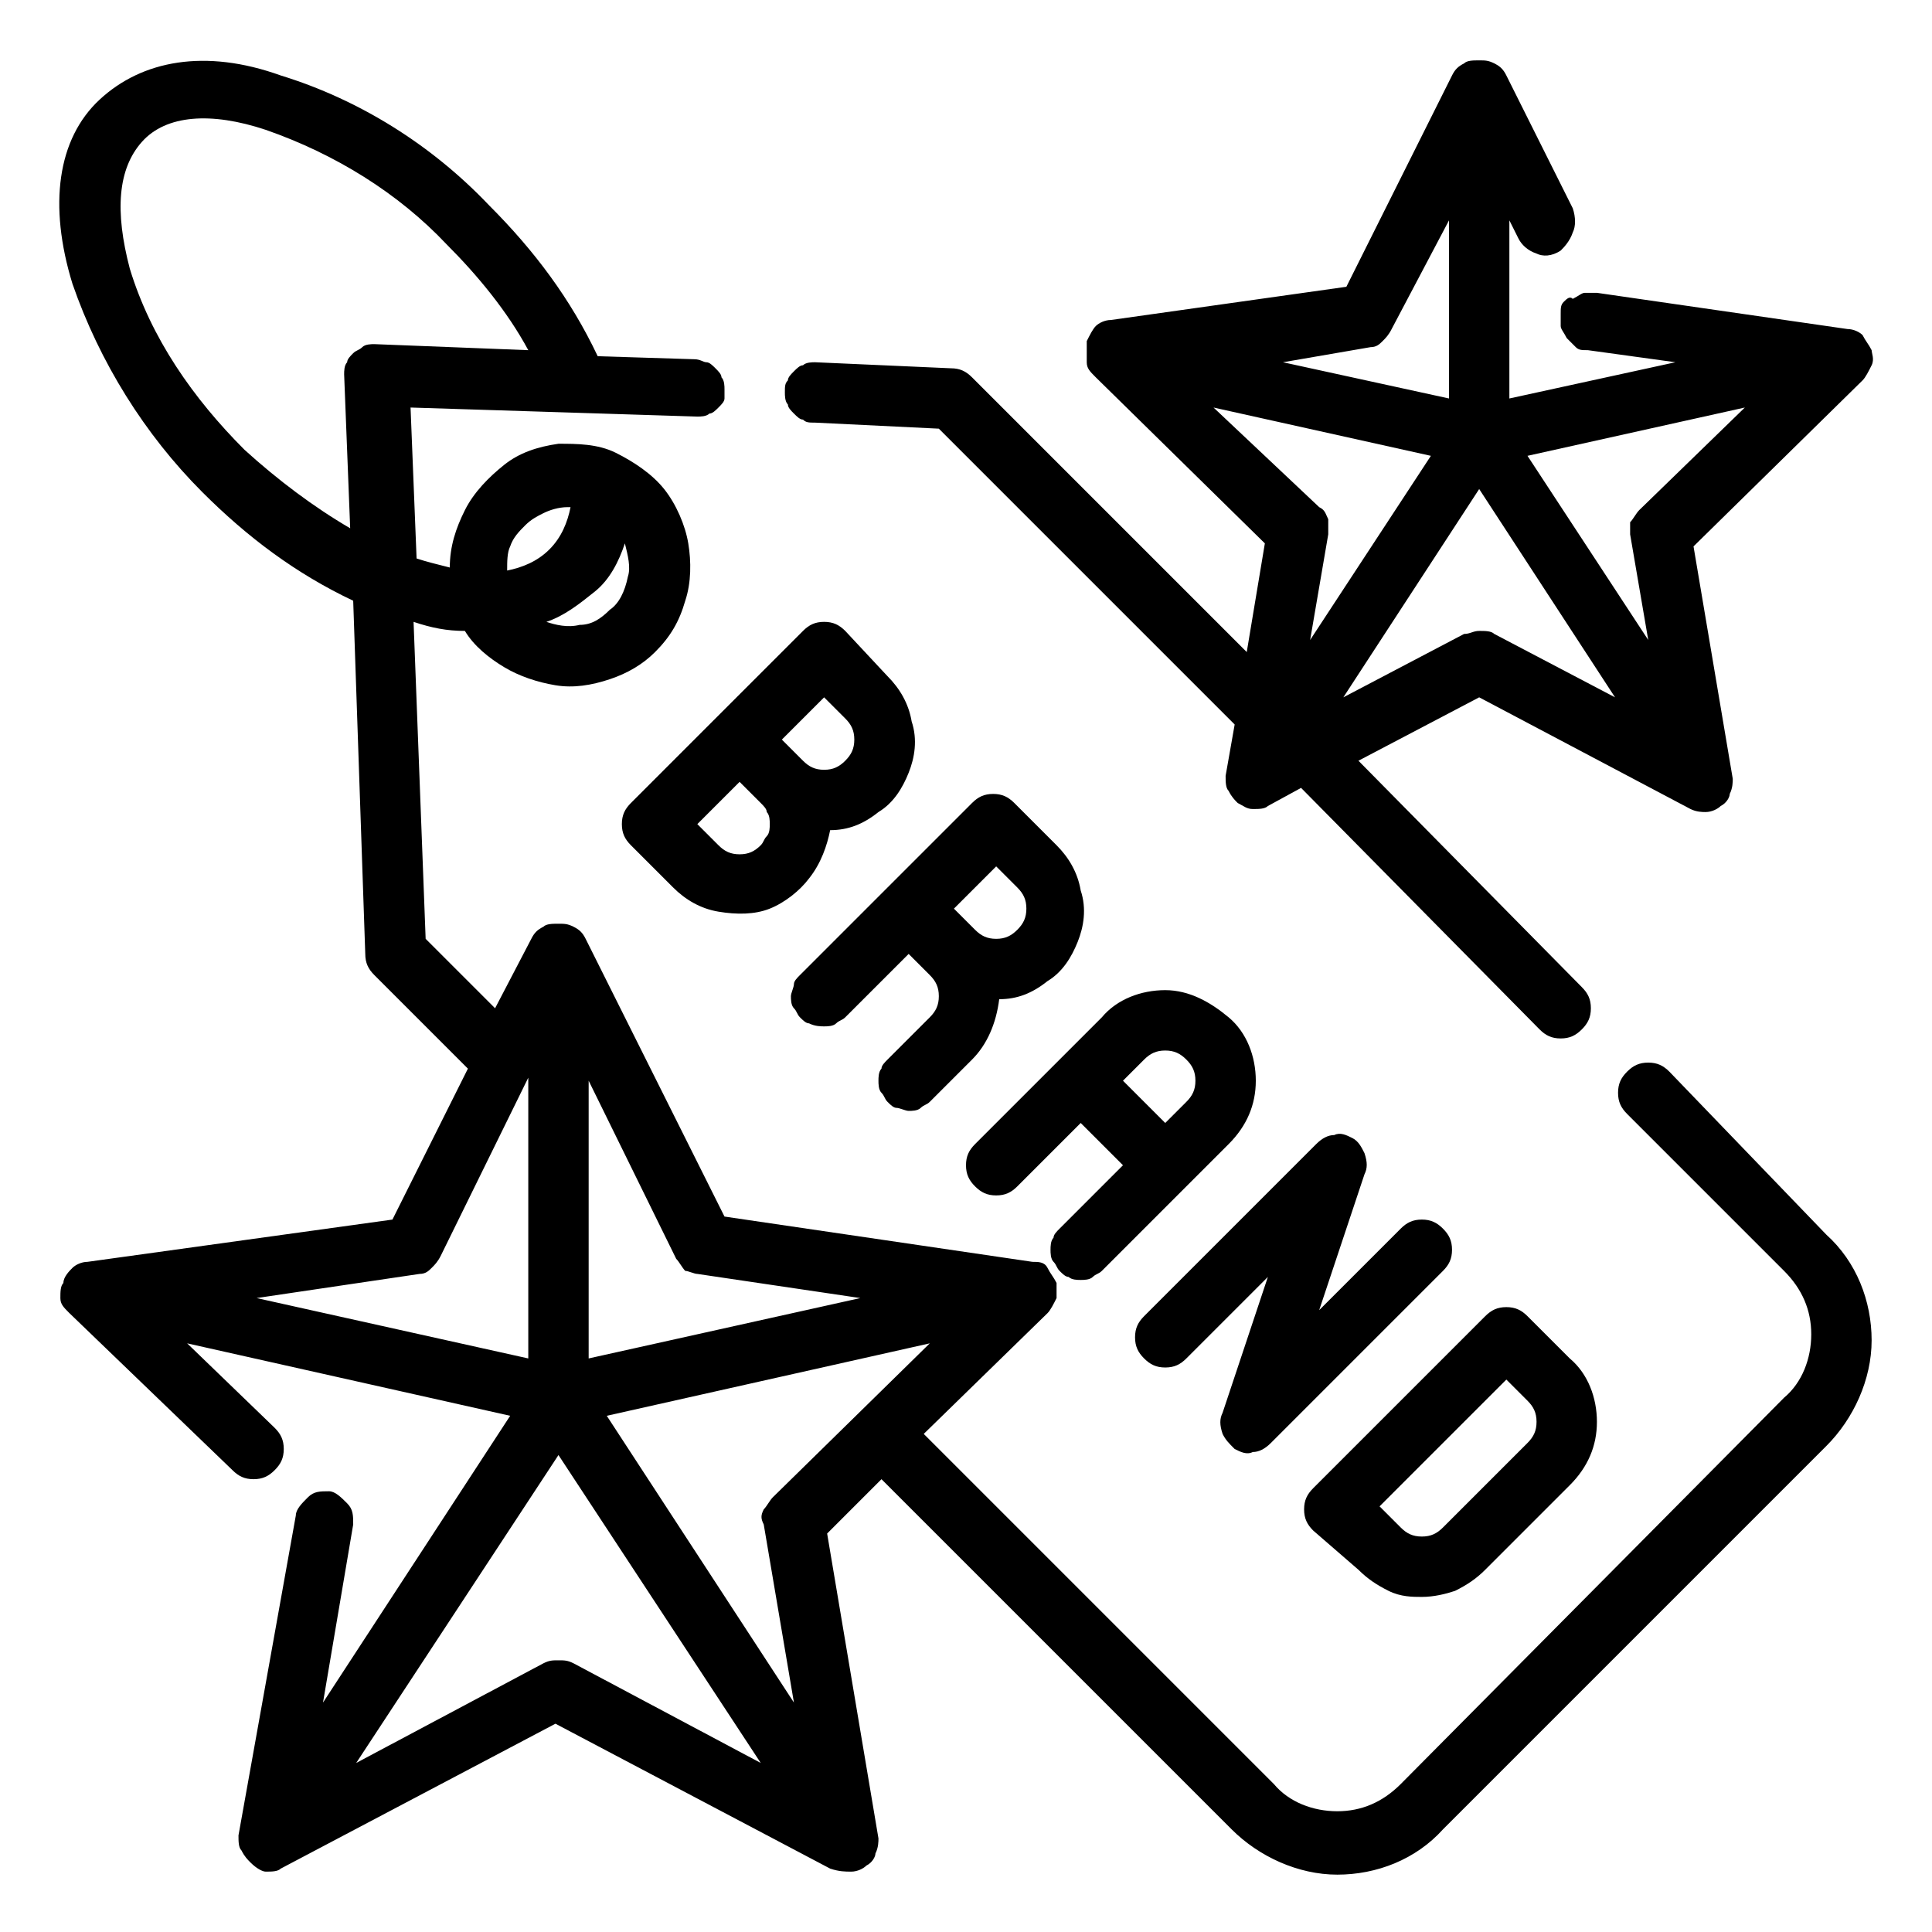
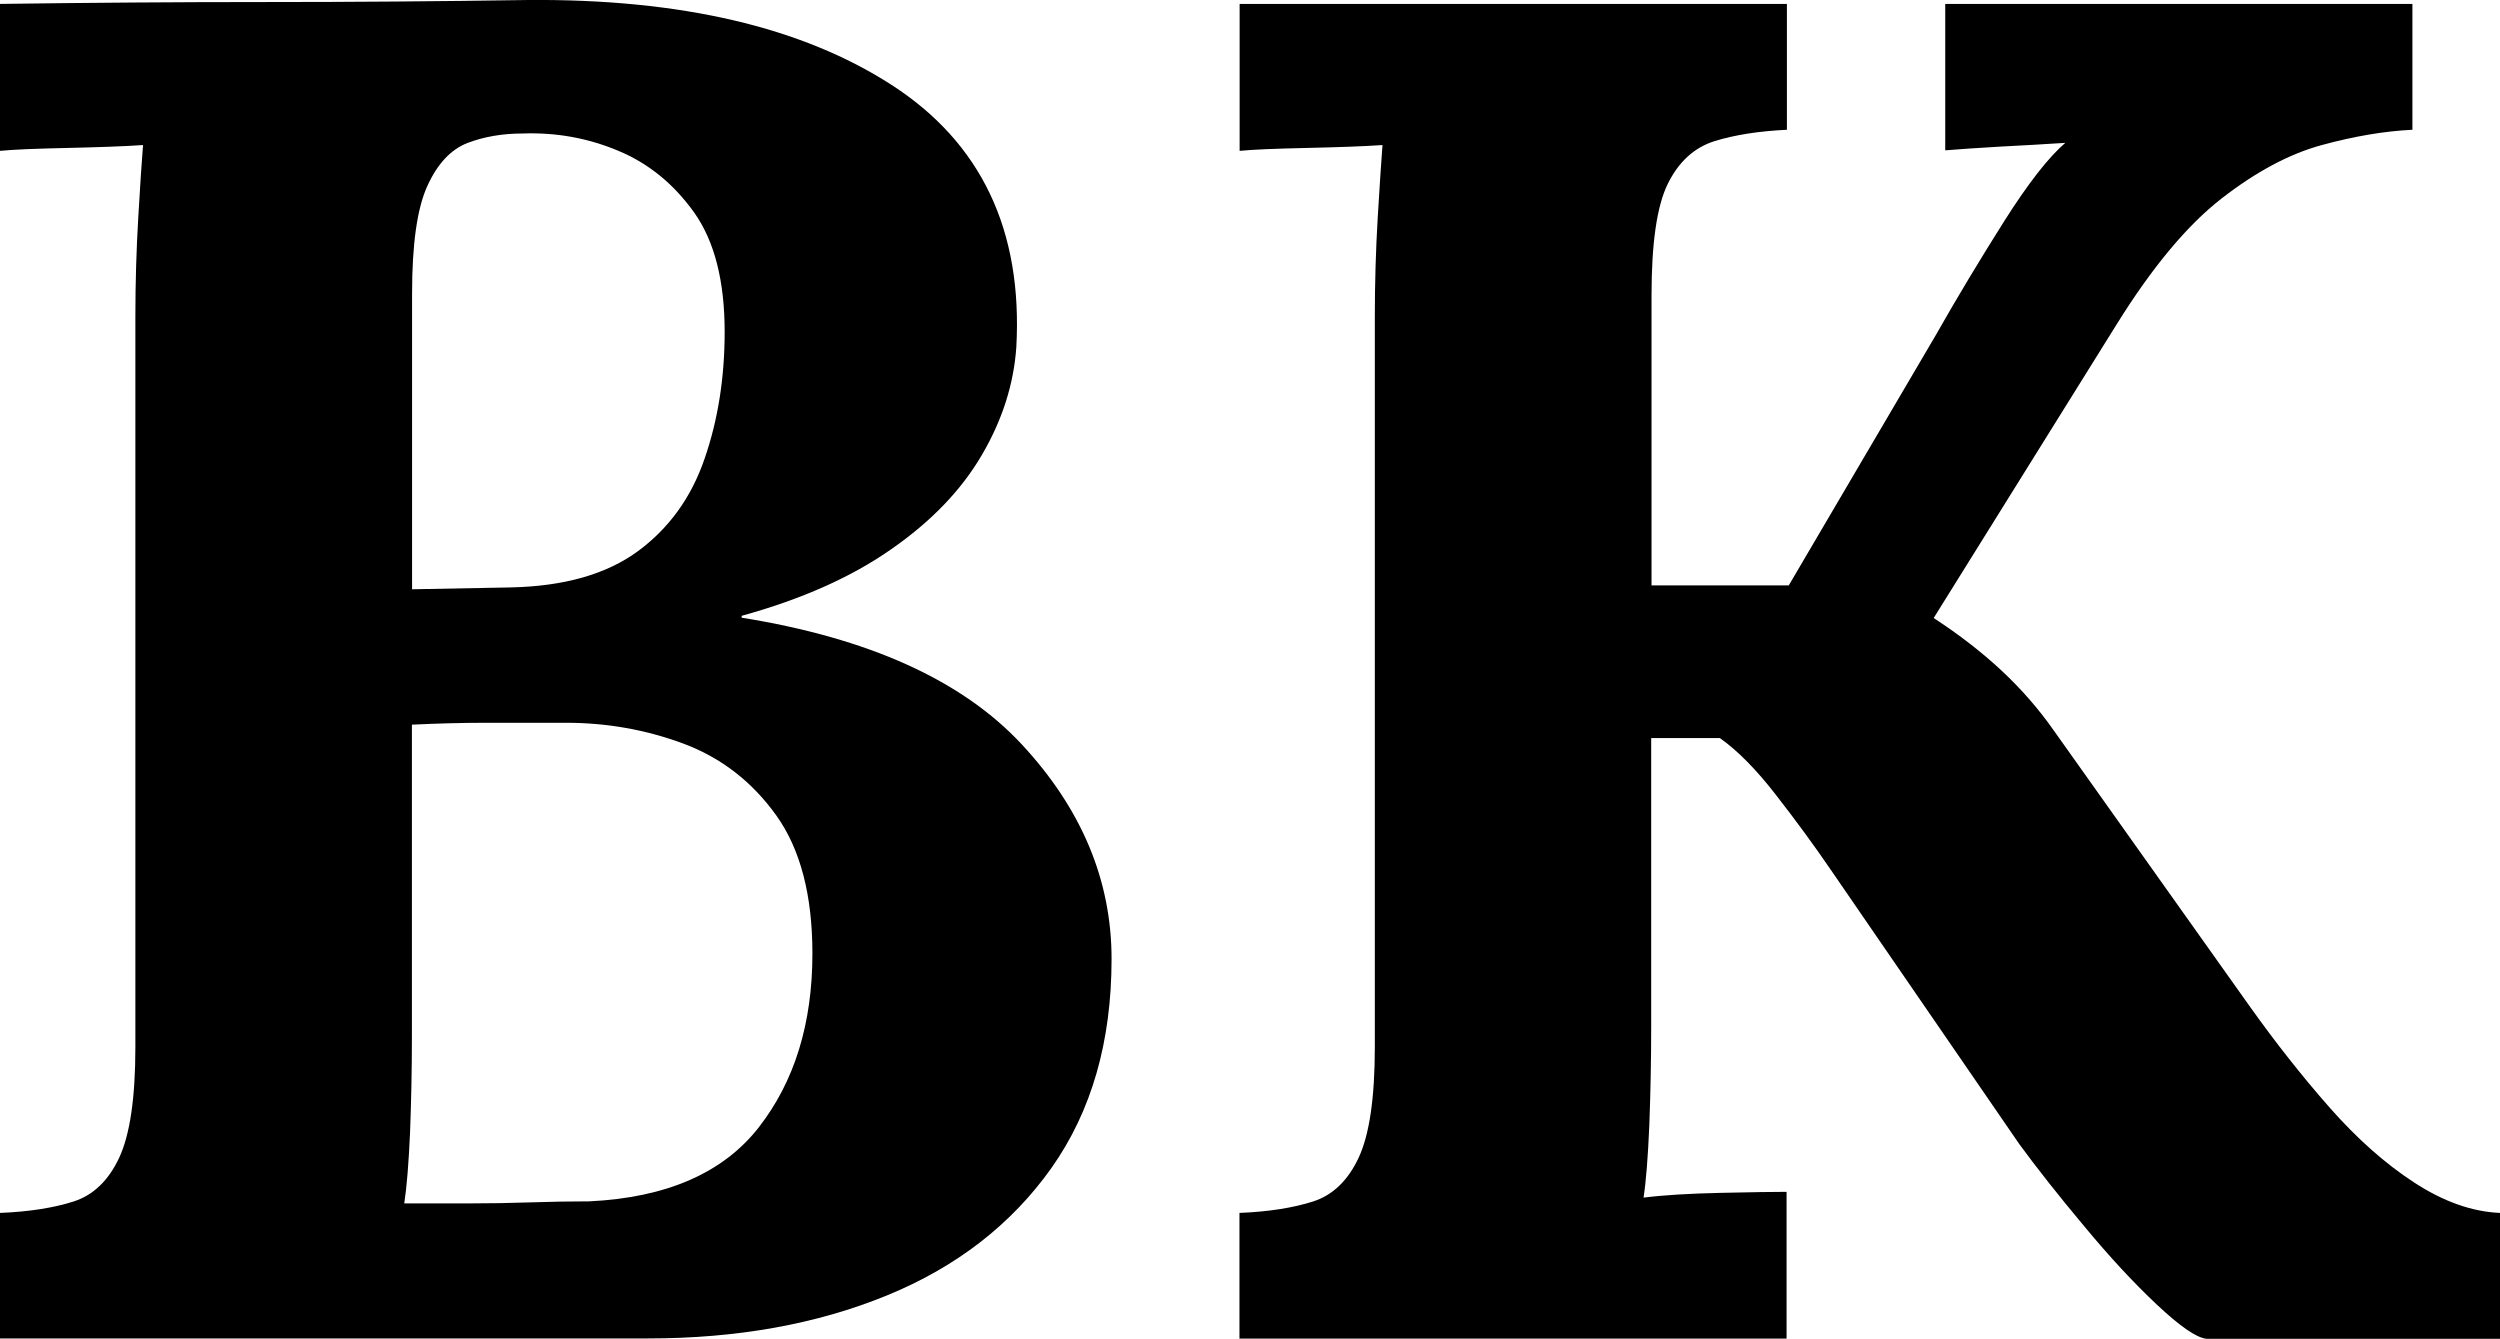
- <svg xmlns="http://www.w3.org/2000/svg" version="1.1" id="Layer_1" x="0px" y="0px" viewBox="0 0 64 64" style="enable-background:new 0 0 64 64;" xml:space="preserve">
-   <defs>
-     <linearGradient id="logo-gradient" x1="50%" y1="0%" x2="50%" y2="100%">
-       <stop offset="0%" stop-color="color-1">
-         <animate attributeName="stop-color" values="#5200ff; #17404e; #5200ff" dur="4s" repeatCount="indefinite" />
-       </stop>
-       <stop offset="50%" stop-color="color-2">
-         <animate attributeName="stop-color" values="#17404e; #5200ff; #17404e" dur="6s" repeatCount="indefinite" />
-       </stop>
-       <stop offset="100%" stop-color="color-3">
-         <animate attributeName="stop-color" values="#5200ff; #17404e; #5200ff" dur="4s" repeatCount="indefinite" />
-       </stop>
-     </linearGradient>
-   </defs>
-   <g fill="url('#logo-gradient')">
-     <path d="M27,14l4.1,0.2l9.8,9.8l-0.3,1.7c0,0.2,0,0.4,0.1,0.5c0.1,0.2,0.2,0.3,0.3,0.4c0.2,0.1,0.3,0.2,0.5,0.2   c0.2,0,0.4,0,0.5-0.1l1.1-0.6l7.9,8c0.2,0.2,0.4,0.3,0.7,0.3c0.3,0,0.5-0.1,0.7-0.3c0.2-0.2,0.3-0.4,0.3-0.7s-0.1-0.5-0.3-0.7   L45,25.2l4-2.1l7,3.7c0.2,0.1,0.4,0.1,0.5,0.1c0.2,0,0.4-0.1,0.5-0.2c0.2-0.1,0.3-0.3,0.3-0.4c0.1-0.2,0.1-0.4,0.1-0.5l-1.3-7.7   l5.6-5.5c0.1-0.1,0.2-0.3,0.3-0.5s0-0.4,0-0.5c-0.1-0.2-0.2-0.3-0.3-0.5c-0.1-0.1-0.3-0.2-0.5-0.2l-8.3-1.2c-0.1,0-0.3,0-0.4,0   c-0.1,0-0.2,0.1-0.4,0.2C52,9.8,51.9,9.9,51.8,10c-0.1,0.1-0.1,0.2-0.1,0.4c0,0.1,0,0.3,0,0.4c0,0.1,0.1,0.2,0.2,0.4   c0.1,0.1,0.2,0.2,0.3,0.3c0.1,0.1,0.2,0.1,0.4,0.1l2.9,0.4L50,13.2V7.3l0.3,0.6c0.1,0.2,0.3,0.4,0.6,0.5c0.2,0.1,0.5,0.1,0.8-0.1   C51.8,8.2,52,8,52.1,7.7c0.1-0.2,0.1-0.5,0-0.8l-2.2-4.4c-0.1-0.2-0.2-0.3-0.4-0.4S49.2,2,49,2c-0.2,0-0.4,0-0.5,0.1   c-0.2,0.1-0.3,0.2-0.4,0.4l-3.5,7l-7.8,1.1c-0.2,0-0.4,0.1-0.5,0.2c-0.1,0.1-0.2,0.3-0.3,0.5C36,11.6,36,11.8,36,12   c0,0.2,0.1,0.3,0.3,0.5l5.6,5.5l-0.6,3.6l-9.1-9.1c-0.2-0.2-0.4-0.3-0.7-0.3L27,12c-0.1,0-0.3,0-0.4,0.1c-0.1,0-0.2,0.1-0.3,0.2   c-0.1,0.1-0.2,0.2-0.2,0.3C26,12.7,26,12.8,26,13c0,0.1,0,0.3,0.1,0.4c0,0.1,0.1,0.2,0.2,0.3c0.1,0.1,0.2,0.2,0.3,0.2   C26.7,14,26.8,14,27,14z M48.5,21l-4,2.1l4.5-6.9l4.5,6.9l-4-2.1c-0.1-0.1-0.3-0.1-0.5-0.1S48.7,21,48.5,21z M54,17.7l0.6,3.5   l-4-6.1l7.2-1.6l-3.5,3.4c-0.1,0.1-0.2,0.3-0.3,0.4C54,17.4,54,17.6,54,17.7L54,17.7z M45.4,11.5c0.2,0,0.3-0.1,0.4-0.2   c0.1-0.1,0.2-0.2,0.3-0.4L48,7.3v5.9l-5.5-1.2L45.4,11.5z M40.2,13.5l7.2,1.6l-4,6.1l0.6-3.5c0-0.2,0-0.3,0-0.5   c-0.1-0.2-0.1-0.3-0.3-0.4L40.2,13.5z" />
-     <path d="M55.3,35.5c-0.2-0.2-0.4-0.3-0.7-0.3c-0.3,0-0.5,0.1-0.7,0.3s-0.3,0.4-0.3,0.7c0,0.3,0.1,0.5,0.3,0.7l5.2,5.2   c0.6,0.6,0.9,1.3,0.9,2.1s-0.3,1.6-0.9,2.1L46.4,59.1c-0.6,0.6-1.3,0.9-2.1,0.9c-0.8,0-1.6-0.3-2.1-0.9L30.6,47.5l4.1-4   c0.1-0.1,0.2-0.3,0.3-0.5c0-0.2,0-0.4,0-0.5c-0.1-0.2-0.2-0.3-0.3-0.5s-0.3-0.2-0.5-0.2L24,40.3l-4.6-9.2c-0.1-0.2-0.2-0.3-0.4-0.4   c-0.2-0.1-0.3-0.1-0.5-0.1s-0.4,0-0.5,0.1c-0.2,0.1-0.3,0.2-0.4,0.4l-1.2,2.3l-2.3-2.3l-0.4-10.5c0.6,0.2,1.1,0.3,1.7,0.3   c0.3,0.5,0.8,0.9,1.3,1.2c0.5,0.3,1.1,0.5,1.7,0.6c0.6,0.1,1.2,0,1.8-0.2c0.6-0.2,1.1-0.5,1.5-0.9c0.5-0.5,0.8-1,1-1.7   c0.2-0.6,0.2-1.3,0.1-1.9c-0.1-0.6-0.4-1.3-0.8-1.8c-0.4-0.5-1-0.9-1.6-1.2c-0.6-0.3-1.3-0.3-1.9-0.3c-0.7,0.1-1.3,0.3-1.8,0.7   c-0.5,0.4-1,0.9-1.3,1.5c-0.3,0.6-0.5,1.2-0.5,1.9c-0.4-0.1-0.8-0.2-1.1-0.3l-0.2-5l9.5,0.3c0.1,0,0.3,0,0.4-0.1   c0.1,0,0.2-0.1,0.3-0.2c0.1-0.1,0.2-0.2,0.2-0.3C24,13.1,24,13,24,12.9c0-0.1,0-0.3-0.1-0.4c0-0.1-0.1-0.2-0.2-0.3   c-0.1-0.1-0.2-0.2-0.3-0.2s-0.2-0.1-0.4-0.1l-3.2-0.1c-0.9-1.9-2.1-3.5-3.6-5c-1.9-2-4.3-3.5-6.9-4.3C6.8,1.6,4.7,2,3.3,3.3   S1.6,6.8,2.4,9.4c0.9,2.6,2.4,5,4.3,6.9c1.5,1.5,3.1,2.7,5,3.6l0.4,11.7c0,0.3,0.1,0.5,0.3,0.7l3.1,3.1l-2.5,5L2.9,41.8   c-0.2,0-0.4,0.1-0.5,0.2c-0.1,0.1-0.3,0.3-0.3,0.5C2,42.6,2,42.8,2,43c0,0.2,0.1,0.3,0.3,0.5l5.4,5.2C7.9,48.9,8.1,49,8.4,49   c0.3,0,0.5-0.1,0.7-0.3c0.2-0.2,0.3-0.4,0.3-0.7c0-0.3-0.1-0.5-0.3-0.7l-2.9-2.8l10.7,2.4l-6.2,9.5l1-5.9c0-0.3,0-0.5-0.2-0.7   c-0.2-0.2-0.4-0.4-0.6-0.4c-0.3,0-0.5,0-0.7,0.2c-0.2,0.2-0.4,0.4-0.4,0.6L7.9,60.8c0,0.2,0,0.4,0.1,0.5c0.1,0.2,0.2,0.3,0.3,0.4   C8.5,61.9,8.7,62,8.8,62c0.2,0,0.4,0,0.5-0.1l9.1-4.8l9.1,4.8C27.8,62,28,62,28.2,62c0.2,0,0.4-0.1,0.5-0.2   c0.2-0.1,0.3-0.3,0.3-0.4c0.1-0.2,0.1-0.4,0.1-0.5l-1.7-10.1l1.8-1.8l11.6,11.6c0.9,0.9,2.2,1.5,3.5,1.5s2.6-0.5,3.5-1.5l12.7-12.7   c0.9-0.9,1.5-2.2,1.5-3.5c0-1.3-0.5-2.6-1.5-3.5L55.3,35.5z M20.2,20.2c-0.3,0.3-0.6,0.5-1,0.5c-0.4,0.1-0.8,0-1.1-0.1   c0.6-0.2,1.1-0.6,1.6-1c0.5-0.4,0.8-1,1-1.6c0.1,0.4,0.2,0.8,0.1,1.1C20.7,19.6,20.5,20,20.2,20.2L20.2,20.2z M17.4,17.4   c0.2-0.2,0.4-0.3,0.6-0.4c0.2-0.1,0.5-0.2,0.8-0.2c0,0,0.1,0,0.1,0c-0.1,0.5-0.3,1-0.7,1.4c-0.4,0.4-0.9,0.6-1.4,0.7   c0-0.3,0-0.6,0.1-0.8C17,17.8,17.2,17.6,17.4,17.4z M8.1,14.9c-1.7-1.7-3.1-3.7-3.8-6C3.8,7,3.9,5.6,4.7,4.7s2.3-1,4.1-0.4   c2.3,0.8,4.4,2.1,6,3.8c1,1,2,2.2,2.7,3.5l-5.1-0.2c-0.1,0-0.3,0-0.4,0.1c-0.1,0.1-0.2,0.1-0.3,0.2c-0.1,0.1-0.2,0.2-0.2,0.3   c-0.1,0.1-0.1,0.3-0.1,0.4l0.2,5.1C10.4,16.8,9.2,15.9,8.1,14.9L8.1,14.9z M23.1,42.2l5.4,0.8l-9,2v-9.2l2.9,5.9   c0.1,0.1,0.2,0.3,0.3,0.4C22.8,42.1,23,42.2,23.1,42.2z M8.5,43l5.4-0.8c0.2,0,0.3-0.1,0.4-0.2c0.1-0.1,0.2-0.2,0.3-0.4l2.9-5.9V45   L8.5,43z M18,55.1l-6.2,3.3l6.7-10.2l6.7,10.2L19,55.1C18.8,55,18.7,55,18.5,55S18.2,55,18,55.1L18,55.1z M25.3,50.5l1,5.9   l-6.2-9.5l10.7-2.4l-5.2,5.1c-0.1,0.1-0.2,0.3-0.3,0.4C25.2,50.2,25.2,50.3,25.3,50.5L25.3,50.5z" />
-     <g>
-       <path d="M27.5,27.5c0.6,0,1.1-0.2,1.6-0.6c0.5-0.3,0.8-0.8,1-1.3c0.2-0.5,0.3-1.1,0.1-1.7c-0.1-0.6-0.4-1.1-0.8-1.5L28,20.9    c-0.2-0.2-0.4-0.3-0.7-0.3c-0.3,0-0.5,0.1-0.7,0.3l-5.7,5.7c-0.2,0.2-0.3,0.4-0.3,0.7c0,0.3,0.1,0.5,0.3,0.7l1.4,1.4    c0.4,0.4,0.9,0.7,1.5,0.8c0.6,0.1,1.2,0.1,1.7-0.1c0.5-0.2,1-0.6,1.3-1C27.2,28.6,27.4,28,27.5,27.5L27.5,27.5z M27.3,23.1    l0.7,0.7c0.2,0.2,0.3,0.4,0.3,0.7c0,0.3-0.1,0.5-0.3,0.7c-0.2,0.2-0.4,0.3-0.7,0.3c-0.3,0-0.5-0.1-0.7-0.3l-0.7-0.7L27.3,23.1z     M25.2,28c-0.2,0.2-0.4,0.3-0.7,0.3S24,28.2,23.8,28l-0.7-0.7l1.4-1.4l0.7,0.7c0.1,0.1,0.2,0.2,0.2,0.3c0.1,0.1,0.1,0.3,0.1,0.4    c0,0.1,0,0.3-0.1,0.4C25.3,27.8,25.3,27.9,25.2,28L25.2,28z" />
-       <path d="M29.4,35.1c-0.1,0.1-0.2,0.2-0.2,0.3c-0.1,0.1-0.1,0.3-0.1,0.4c0,0.1,0,0.3,0.1,0.4c0.1,0.1,0.1,0.2,0.2,0.3    c0.1,0.1,0.2,0.2,0.3,0.2s0.3,0.1,0.4,0.1c0.1,0,0.3,0,0.4-0.1c0.1-0.1,0.2-0.1,0.3-0.2l1.4-1.4c0.5-0.5,0.8-1.2,0.9-2    c0.6,0,1.1-0.2,1.6-0.6c0.5-0.3,0.8-0.8,1-1.3c0.2-0.5,0.3-1.1,0.1-1.7c-0.1-0.6-0.4-1.1-0.8-1.5l-1.4-1.4    c-0.2-0.2-0.4-0.3-0.7-0.3c-0.3,0-0.5,0.1-0.7,0.3l-5.7,5.7c-0.1,0.1-0.2,0.2-0.2,0.3s-0.1,0.3-0.1,0.4c0,0.1,0,0.3,0.1,0.4    c0.1,0.1,0.1,0.2,0.2,0.3c0.1,0.1,0.2,0.2,0.3,0.2C27,34,27.2,34,27.3,34c0.1,0,0.3,0,0.4-0.1c0.1-0.1,0.2-0.1,0.3-0.2l2.1-2.1    l0.7,0.7c0.2,0.2,0.3,0.4,0.3,0.7c0,0.3-0.1,0.5-0.3,0.7L29.4,35.1z M33,28.7l0.7,0.7c0.2,0.2,0.3,0.4,0.3,0.7s-0.1,0.5-0.3,0.7    c-0.2,0.2-0.4,0.3-0.7,0.3s-0.5-0.1-0.7-0.3l-0.7-0.7L33,28.7z" />
-       <path d="M35.1,40.7c-0.1,0.1-0.2,0.2-0.2,0.3c-0.1,0.1-0.1,0.3-0.1,0.4c0,0.1,0,0.3,0.1,0.4c0.1,0.1,0.1,0.2,0.2,0.3    c0.1,0.1,0.2,0.2,0.3,0.2c0.1,0.1,0.3,0.1,0.4,0.1c0.1,0,0.3,0,0.4-0.1c0.1-0.1,0.2-0.1,0.3-0.2l4.2-4.2c0.6-0.6,0.9-1.3,0.9-2.1    c0-0.8-0.3-1.6-0.9-2.1c-0.6-0.5-1.3-0.9-2.1-0.9c-0.8,0-1.6,0.3-2.1,0.9l-4.2,4.2c-0.2,0.2-0.3,0.4-0.3,0.7    c0,0.3,0.1,0.5,0.3,0.7c0.2,0.2,0.4,0.3,0.7,0.3c0.3,0,0.5-0.1,0.7-0.3l2.1-2.1l1.4,1.4L35.1,40.7z M37.2,35.8l0.7-0.7    c0.2-0.2,0.4-0.3,0.7-0.3c0.3,0,0.5,0.1,0.7,0.3c0.2,0.2,0.3,0.4,0.3,0.7c0,0.3-0.1,0.5-0.3,0.7l-0.7,0.7L37.2,35.8z" />
-       <path d="M40.9,48c0.2,0.1,0.4,0.2,0.6,0.1c0.2,0,0.4-0.1,0.6-0.3l5.7-5.7c0.2-0.2,0.3-0.4,0.3-0.7c0-0.3-0.1-0.5-0.3-0.7    c-0.2-0.2-0.4-0.3-0.7-0.3s-0.5,0.1-0.7,0.3l-2.7,2.7l1.5-4.5c0.1-0.2,0.1-0.4,0-0.7c-0.1-0.2-0.2-0.4-0.4-0.5    c-0.2-0.1-0.4-0.2-0.6-0.1c-0.2,0-0.4,0.1-0.6,0.3l-5.7,5.7c-0.2,0.2-0.3,0.4-0.3,0.7s0.1,0.5,0.3,0.7c0.2,0.2,0.4,0.3,0.7,0.3    s0.5-0.1,0.7-0.3l2.7-2.7l-1.5,4.5c-0.1,0.2-0.1,0.4,0,0.7C40.6,47.7,40.7,47.8,40.9,48z" />
-       <path d="M45,52c0.3,0.3,0.6,0.5,1,0.7c0.4,0.2,0.8,0.2,1.1,0.2c0.4,0,0.8-0.1,1.1-0.2c0.4-0.2,0.7-0.4,1-0.7l2.8-2.8    c0.6-0.6,0.9-1.3,0.9-2.1c0-0.8-0.3-1.6-0.9-2.1l-1.4-1.4c-0.2-0.2-0.4-0.3-0.7-0.3c-0.3,0-0.5,0.1-0.7,0.3l-5.7,5.7    c-0.2,0.2-0.3,0.4-0.3,0.7c0,0.3,0.1,0.5,0.3,0.7L45,52z M49.9,45.7l0.7,0.7c0.2,0.2,0.3,0.4,0.3,0.7c0,0.3-0.1,0.5-0.3,0.7    l-2.8,2.8c-0.2,0.2-0.4,0.3-0.7,0.3c-0.3,0-0.5-0.1-0.7-0.3l-0.7-0.7L49.9,45.7z" />
-     </g>
-   </g>
+ <svg xmlns="http://www.w3.org/2000/svg" id="Layer_1" viewBox="0 0 147 78.72">
+   <path d="M0,78.72v-7.4c1.72-.07,3.16-.3,4.32-.67,1.16-.37,2.06-1.23,2.69-2.58.63-1.35.95-3.51.95-6.5V18.62c0-2.02.06-3.96.17-5.83.11-1.87.2-3.29.28-4.26-1.2.08-2.69.13-4.49.17-1.79.04-3.1.09-3.92.17V.23c5.16-.07,10.33-.11,15.53-.11S25.9.08,31.06,0c8.97-.07,16.09,1.59,21.36,4.99,5.27,3.4,7.72,8.54,7.34,15.42-.15,2.17-.82,4.28-2.02,6.33-1.2,2.06-2.97,3.91-5.33,5.55-2.35,1.65-5.29,2.95-8.8,3.92v.11c7.47,1.2,12.97,3.68,16.48,7.46,3.51,3.78,5.27,7.98,5.27,12.61,0,4.86-1.18,8.95-3.53,12.28-2.36,3.33-5.59,5.83-9.7,7.51-4.11,1.68-8.78,2.52-14.02,2.52H0ZM23.77,70.76h3.81c1.19,0,2.39-.02,3.59-.06,1.19-.04,2.35-.06,3.48-.06,4.56-.22,7.89-1.68,9.98-4.37,2.09-2.69,3.14-6.09,3.14-10.2,0-3.44-.71-6.15-2.13-8.13-1.42-1.98-3.23-3.38-5.44-4.21-2.21-.82-4.5-1.23-6.9-1.23h-4.82c-1.35,0-2.77.04-4.26.11v18.28c0,2.02-.04,3.92-.11,5.72-.08,1.79-.19,3.18-.34,4.15ZM24.22,34.65l5.83-.11c3.14-.07,5.62-.78,7.46-2.13,1.83-1.35,3.14-3.16,3.92-5.44.79-2.28,1.18-4.77,1.18-7.46,0-2.99-.6-5.33-1.79-7.01-1.2-1.68-2.69-2.9-4.48-3.64-1.79-.75-3.66-1.08-5.61-1.01-1.2,0-2.28.19-3.25.56-.97.38-1.76,1.22-2.35,2.52-.6,1.31-.9,3.42-.9,6.33v17.38Z" />
+   <path d="M72.88,78.72v-7.4c1.72-.07,3.16-.3,4.32-.67,1.16-.37,2.06-1.23,2.69-2.58.63-1.35.95-3.51.95-6.5V18.62c0-2.02.06-3.96.17-5.83.11-1.87.21-3.29.28-4.26-1.2.08-2.69.13-4.48.17-1.79.04-3.1.09-3.92.17V.23h32.18v7.4c-1.65.08-3.07.3-4.26.67-1.2.38-2.11,1.22-2.75,2.52-.64,1.31-.95,3.5-.95,6.56v17.04h8.07l8.63-14.69c1.27-2.24,2.62-4.48,4.04-6.73,1.42-2.24,2.62-3.77,3.59-4.6-1.2.08-2.47.15-3.81.22-1.35.08-2.43.15-3.25.22V.23h27.47v7.4c-1.65.08-3.42.38-5.33.9-1.91.52-3.87,1.57-5.89,3.14s-4.08,4.04-6.17,7.4l-10.76,17.27c1.49.97,2.82,2,3.98,3.08,1.16,1.08,2.19,2.26,3.08,3.53l11.55,16.26c1.49,2.09,3.04,4.06,4.65,5.89,1.61,1.83,3.27,3.31,4.99,4.43,1.72,1.12,3.4,1.72,5.05,1.79v7.4h-17.27c-.6-.07-1.57-.75-2.92-2.02-1.35-1.27-2.77-2.8-4.26-4.6-1.5-1.79-2.77-3.4-3.81-4.82l-11.1-16.15c-.97-1.42-2.04-2.88-3.2-4.37-1.16-1.5-2.26-2.62-3.31-3.36h-4.04v16.93c0,2.02-.04,3.96-.11,5.83-.08,1.87-.19,3.29-.34,4.26,1.19-.15,2.71-.24,4.54-.28,1.83-.04,3.12-.06,3.87-.06v8.63h-32.18Z" />
</svg>
